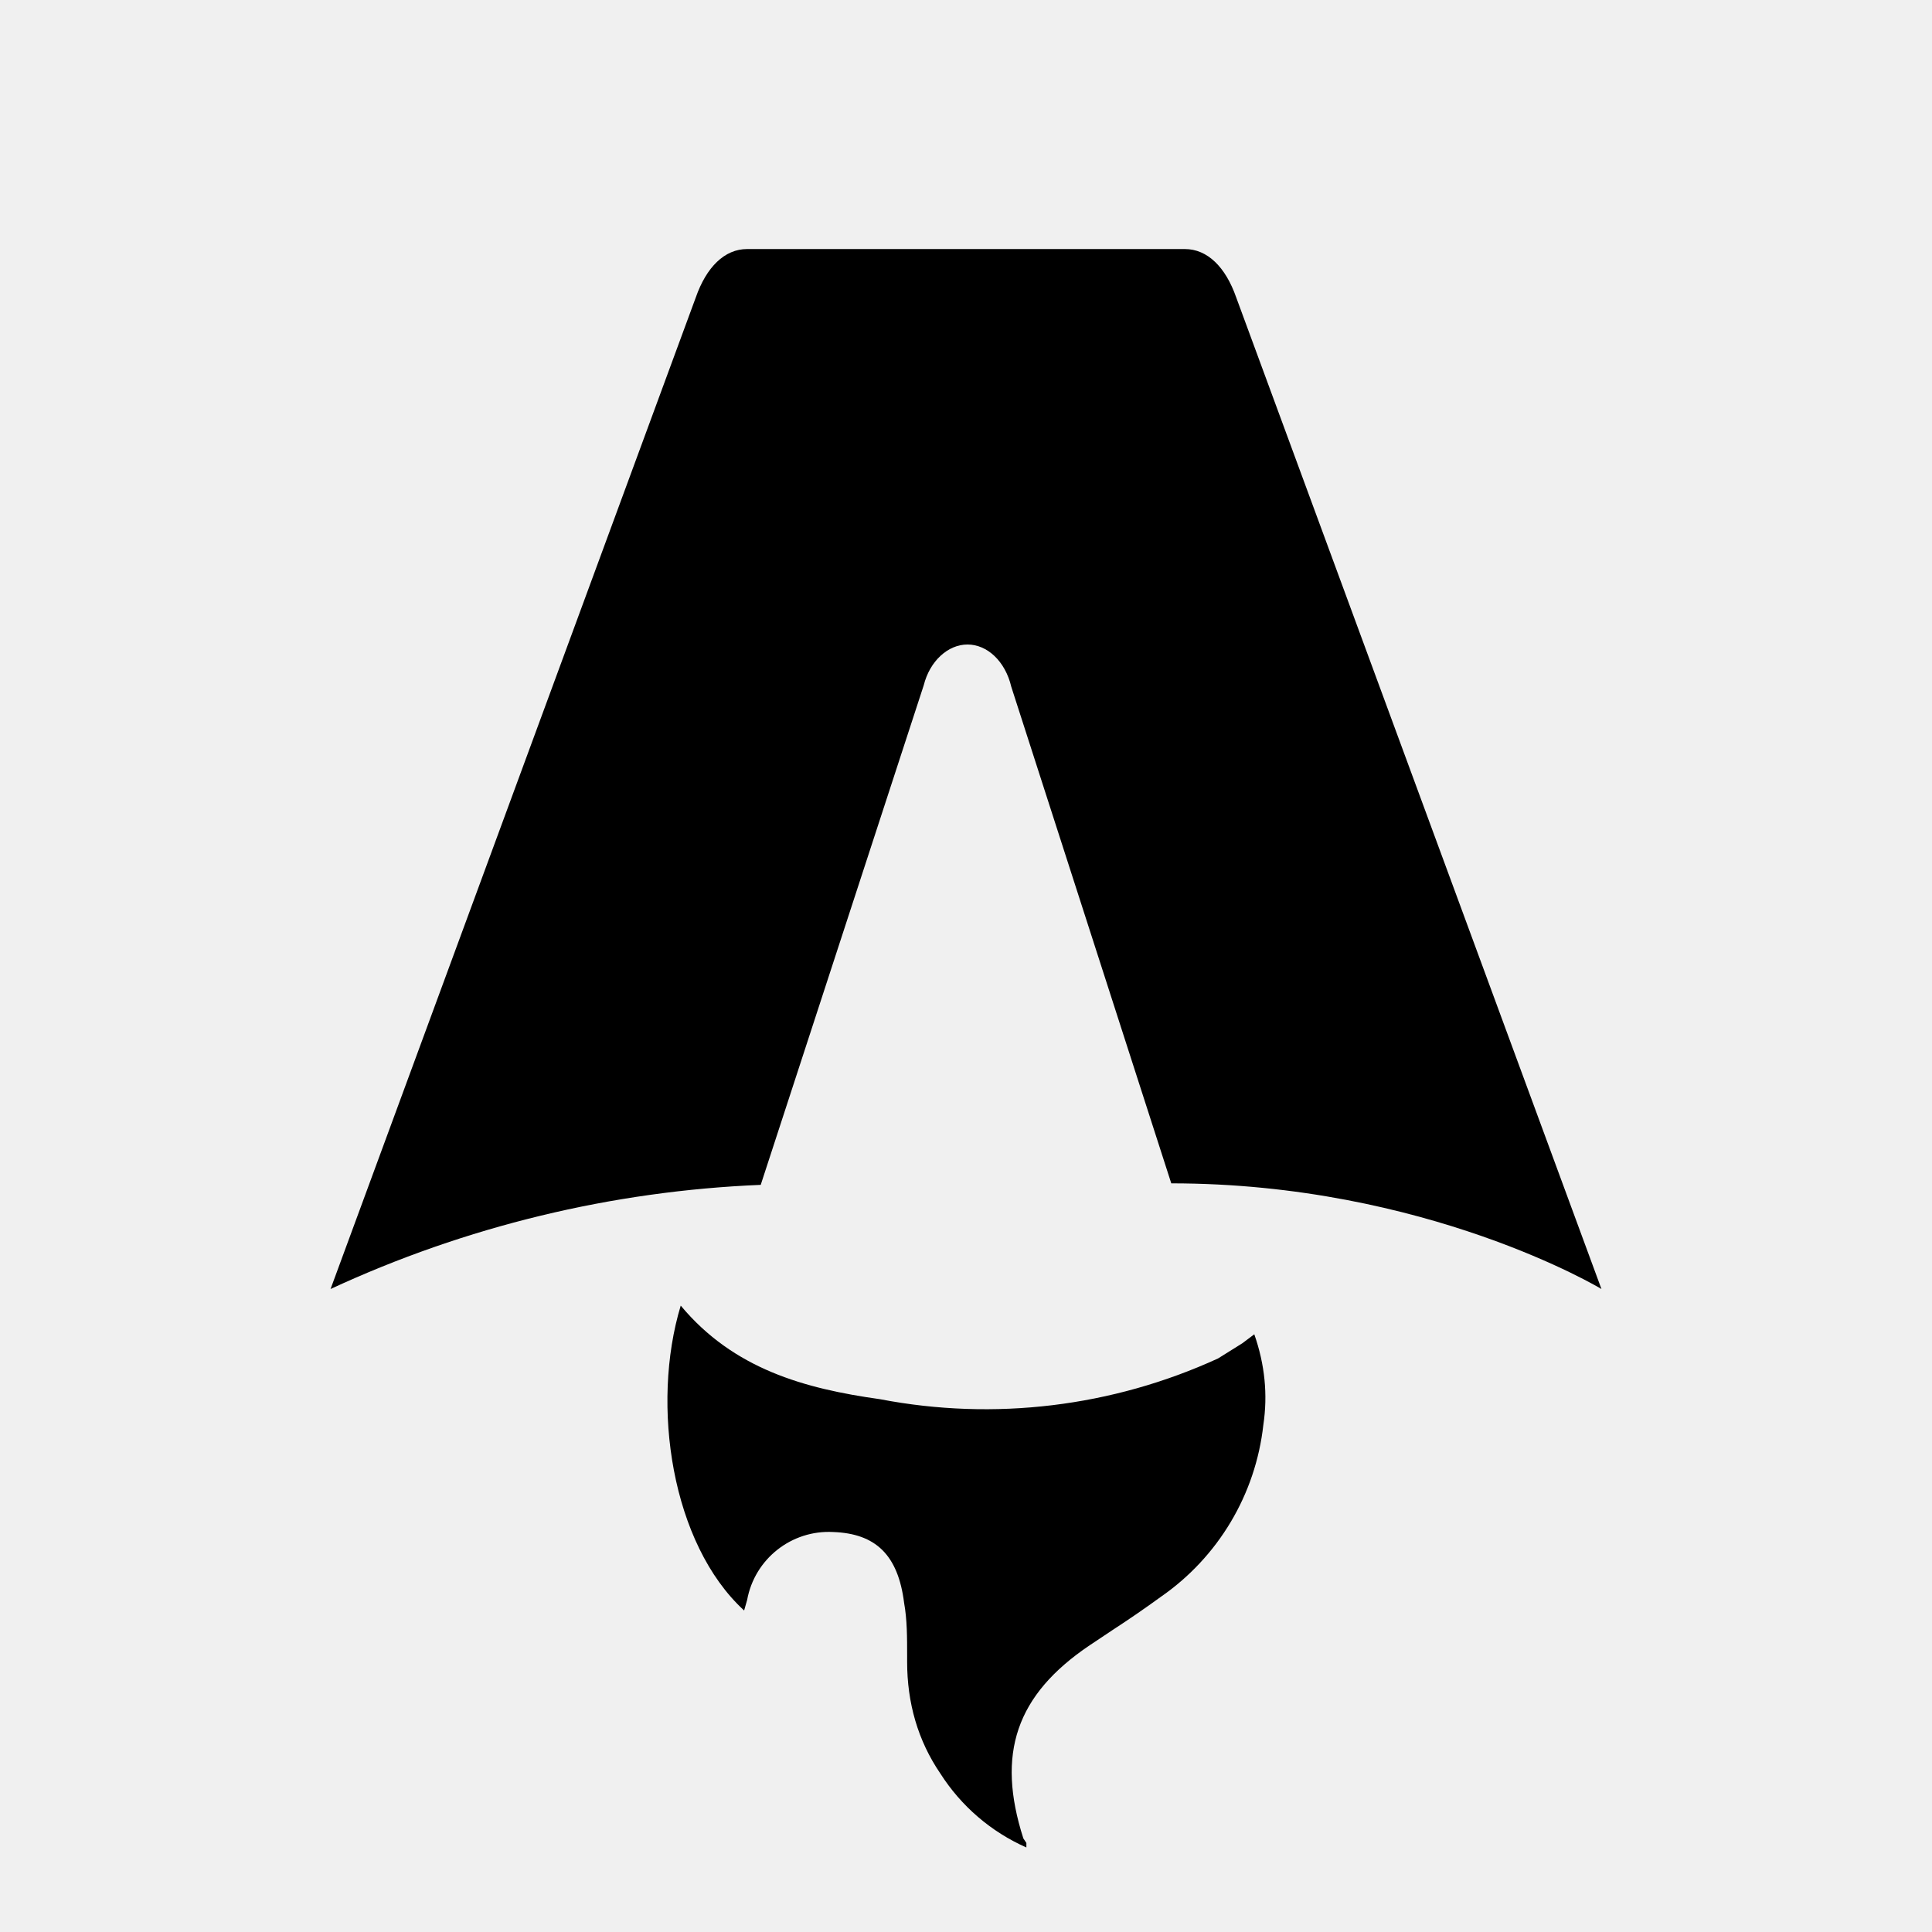
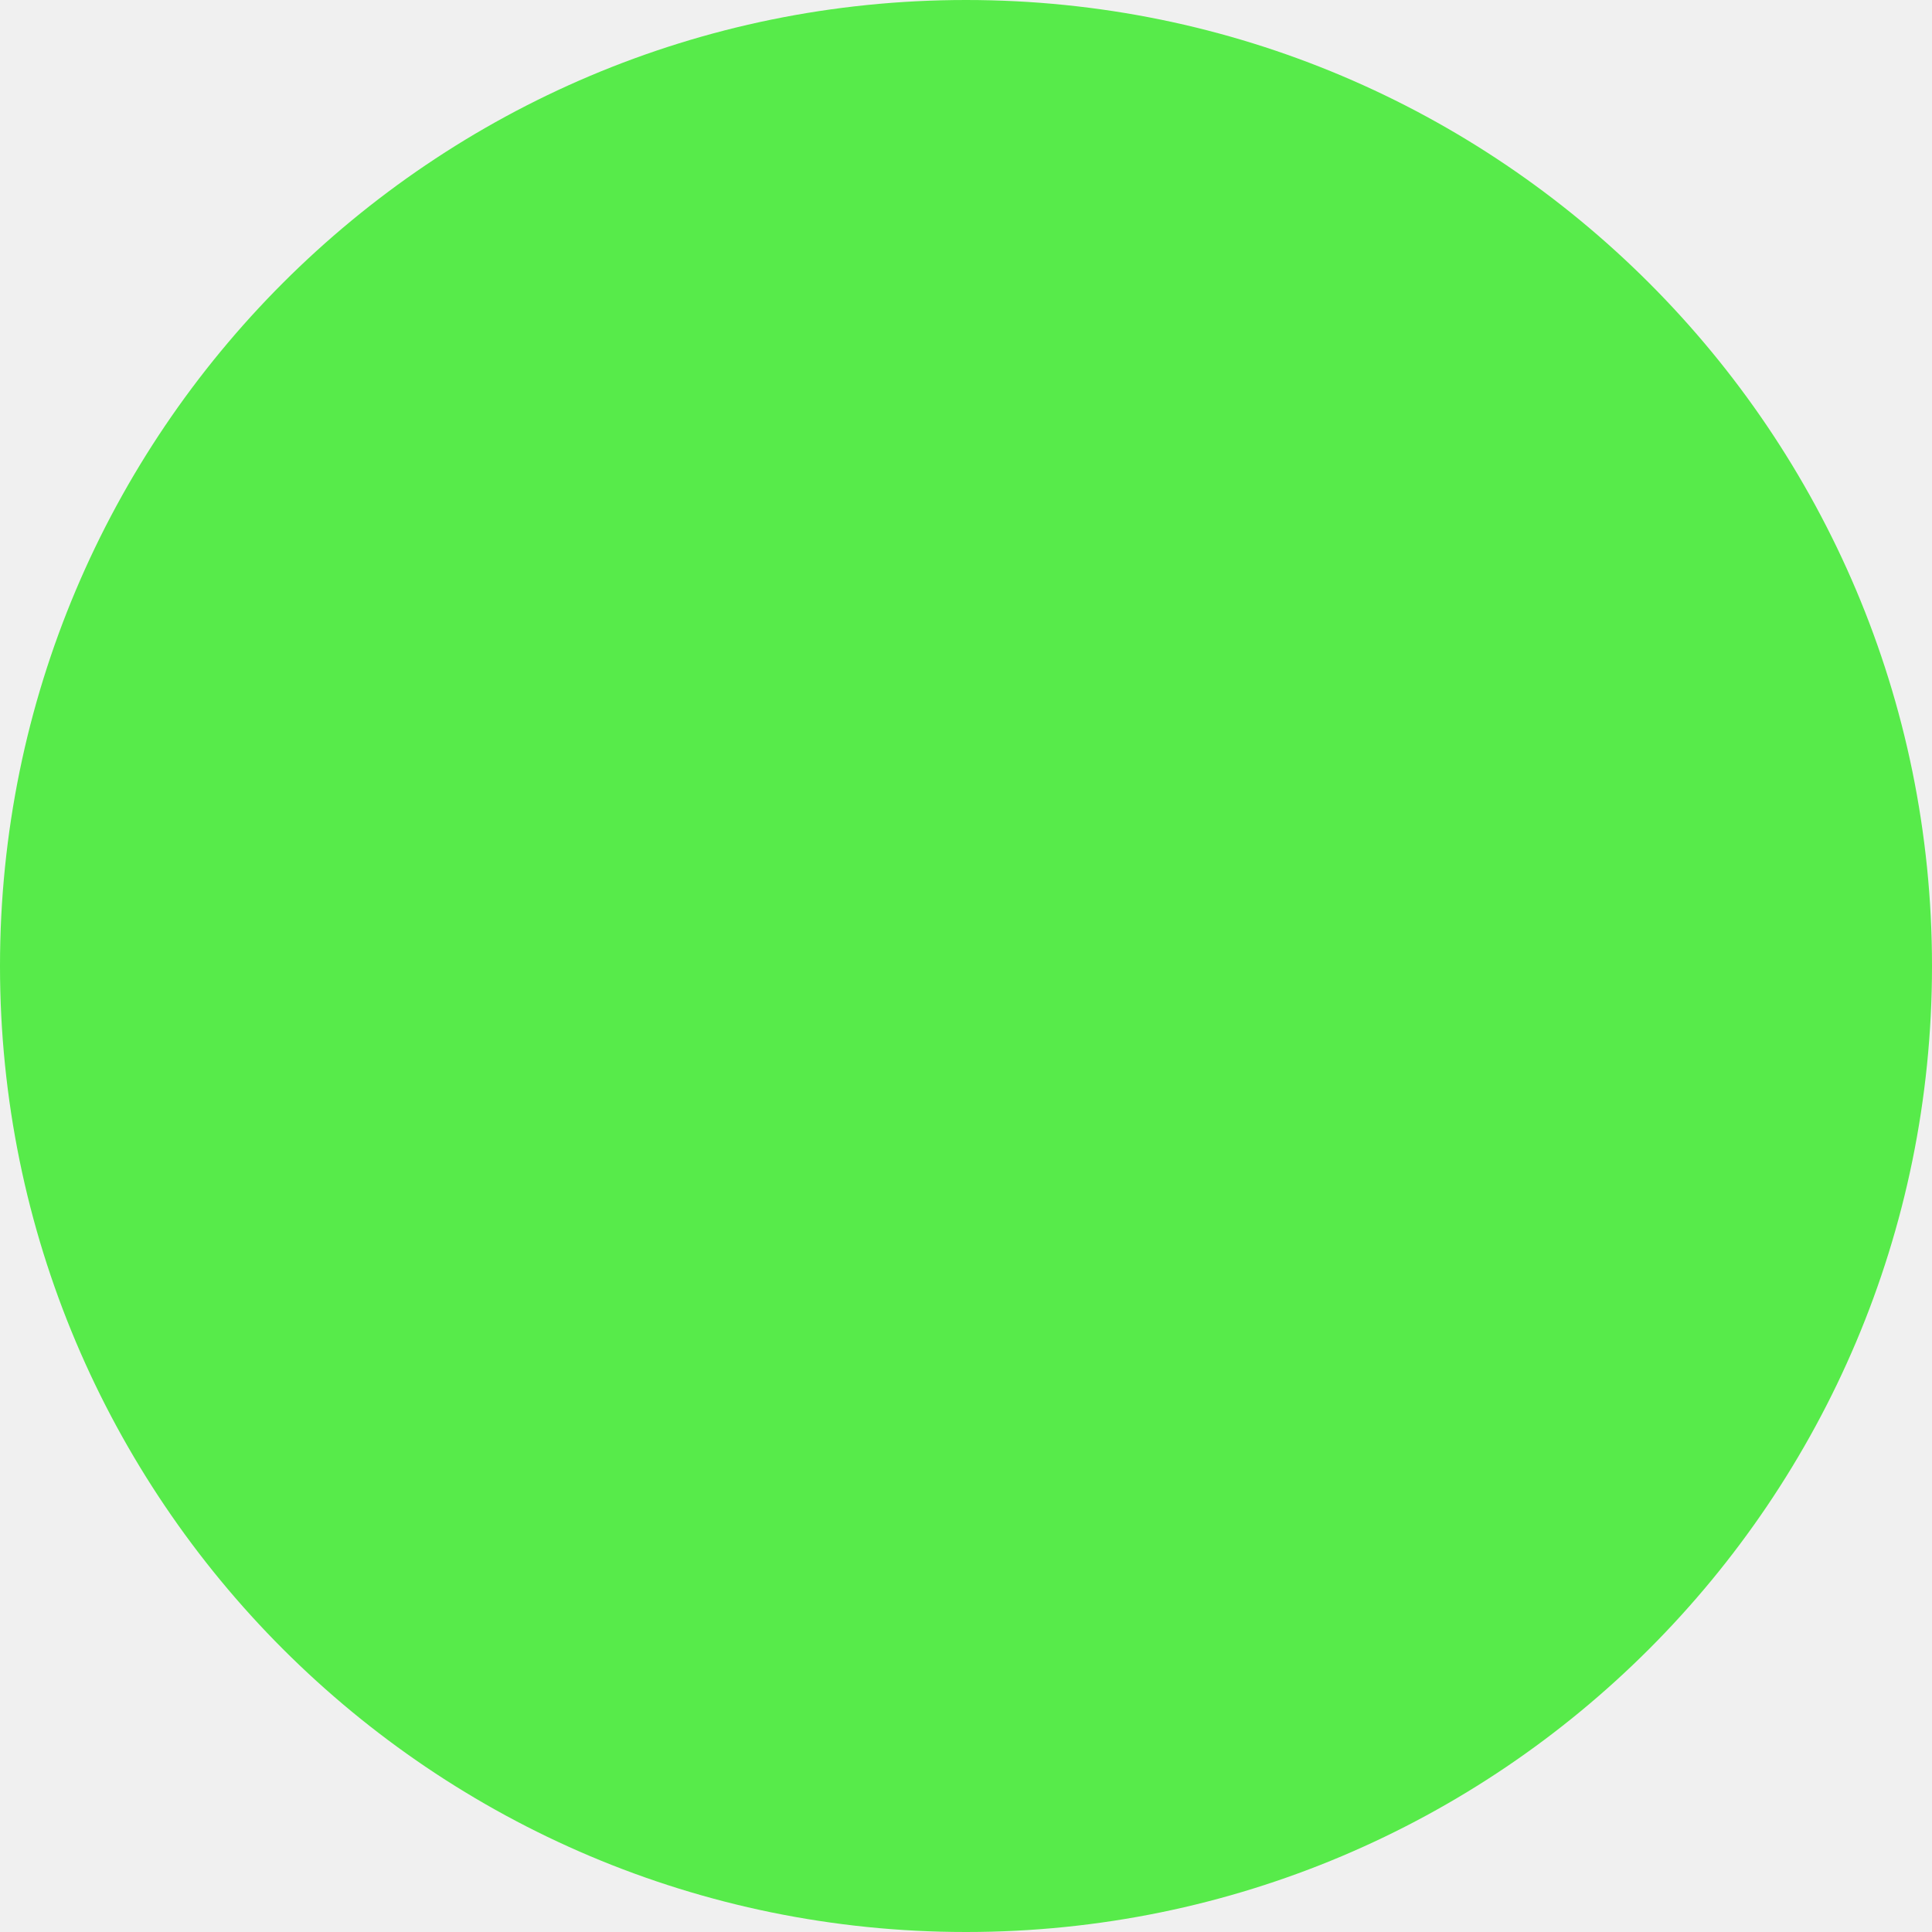
- <svg xmlns="http://www.w3.org/2000/svg" fill="none" viewBox="0 0 128 128">
-   <path d="M50.4 78.5a75.1 75.1 0 0 0-28.5 6.9l24.2-65.7c.7-2 1.9-3.2 3.4-3.2h29c1.5 0 2.7 1.2 3.4 3.2l24.2 65.7s-11.6-7-28.5-7L67 45.5c-.4-1.7-1.6-2.8-2.9-2.8-1.3 0-2.5 1.1-2.9 2.7L50.4 78.5Zm-1.1 28.2Zm-4.2-20.2c-2 6.6-.6 15.8 4.2 20.2a17.5 17.5 0 0 1 .2-.7 5.5 5.5 0 0 1 5.7-4.5c2.8.1 4.3 1.5 4.7 4.7.2 1.1.2 2.3.2 3.5v.4c0 2.7.7 5.2 2.2 7.4a13 13 0 0 0 5.7 4.9v-.3l-.2-.3c-1.8-5.6-.5-9.5 4.4-12.8l1.5-1a73 73 0 0 0 3.2-2.2 16 16 0 0 0 6.8-11.4c.3-2 .1-4-.6-6l-.8.6-1.6 1a37 37 0 0 1-22.4 2.7c-5-.7-9.7-2-13.2-6.2Z" />
-   <style>
-         path { fill: #000; }
-         @media (prefers-color-scheme: dark) {
-             path { fill: #FFF; }
-         }
-     </style>
+ <svg xmlns="http://www.w3.org/2000/svg" width="285" height="285" viewBox="0 0 285 285" fill="none">
+   <path d="M285 142.5C285 221.201 221.201 285 142.5 285C63.799 285 0 221.201 0 142.5C0 63.799 63.799 0 142.5 0C221.201 0 285 63.799 285 142.5Z" fill="#57EB4A" />
</svg>
